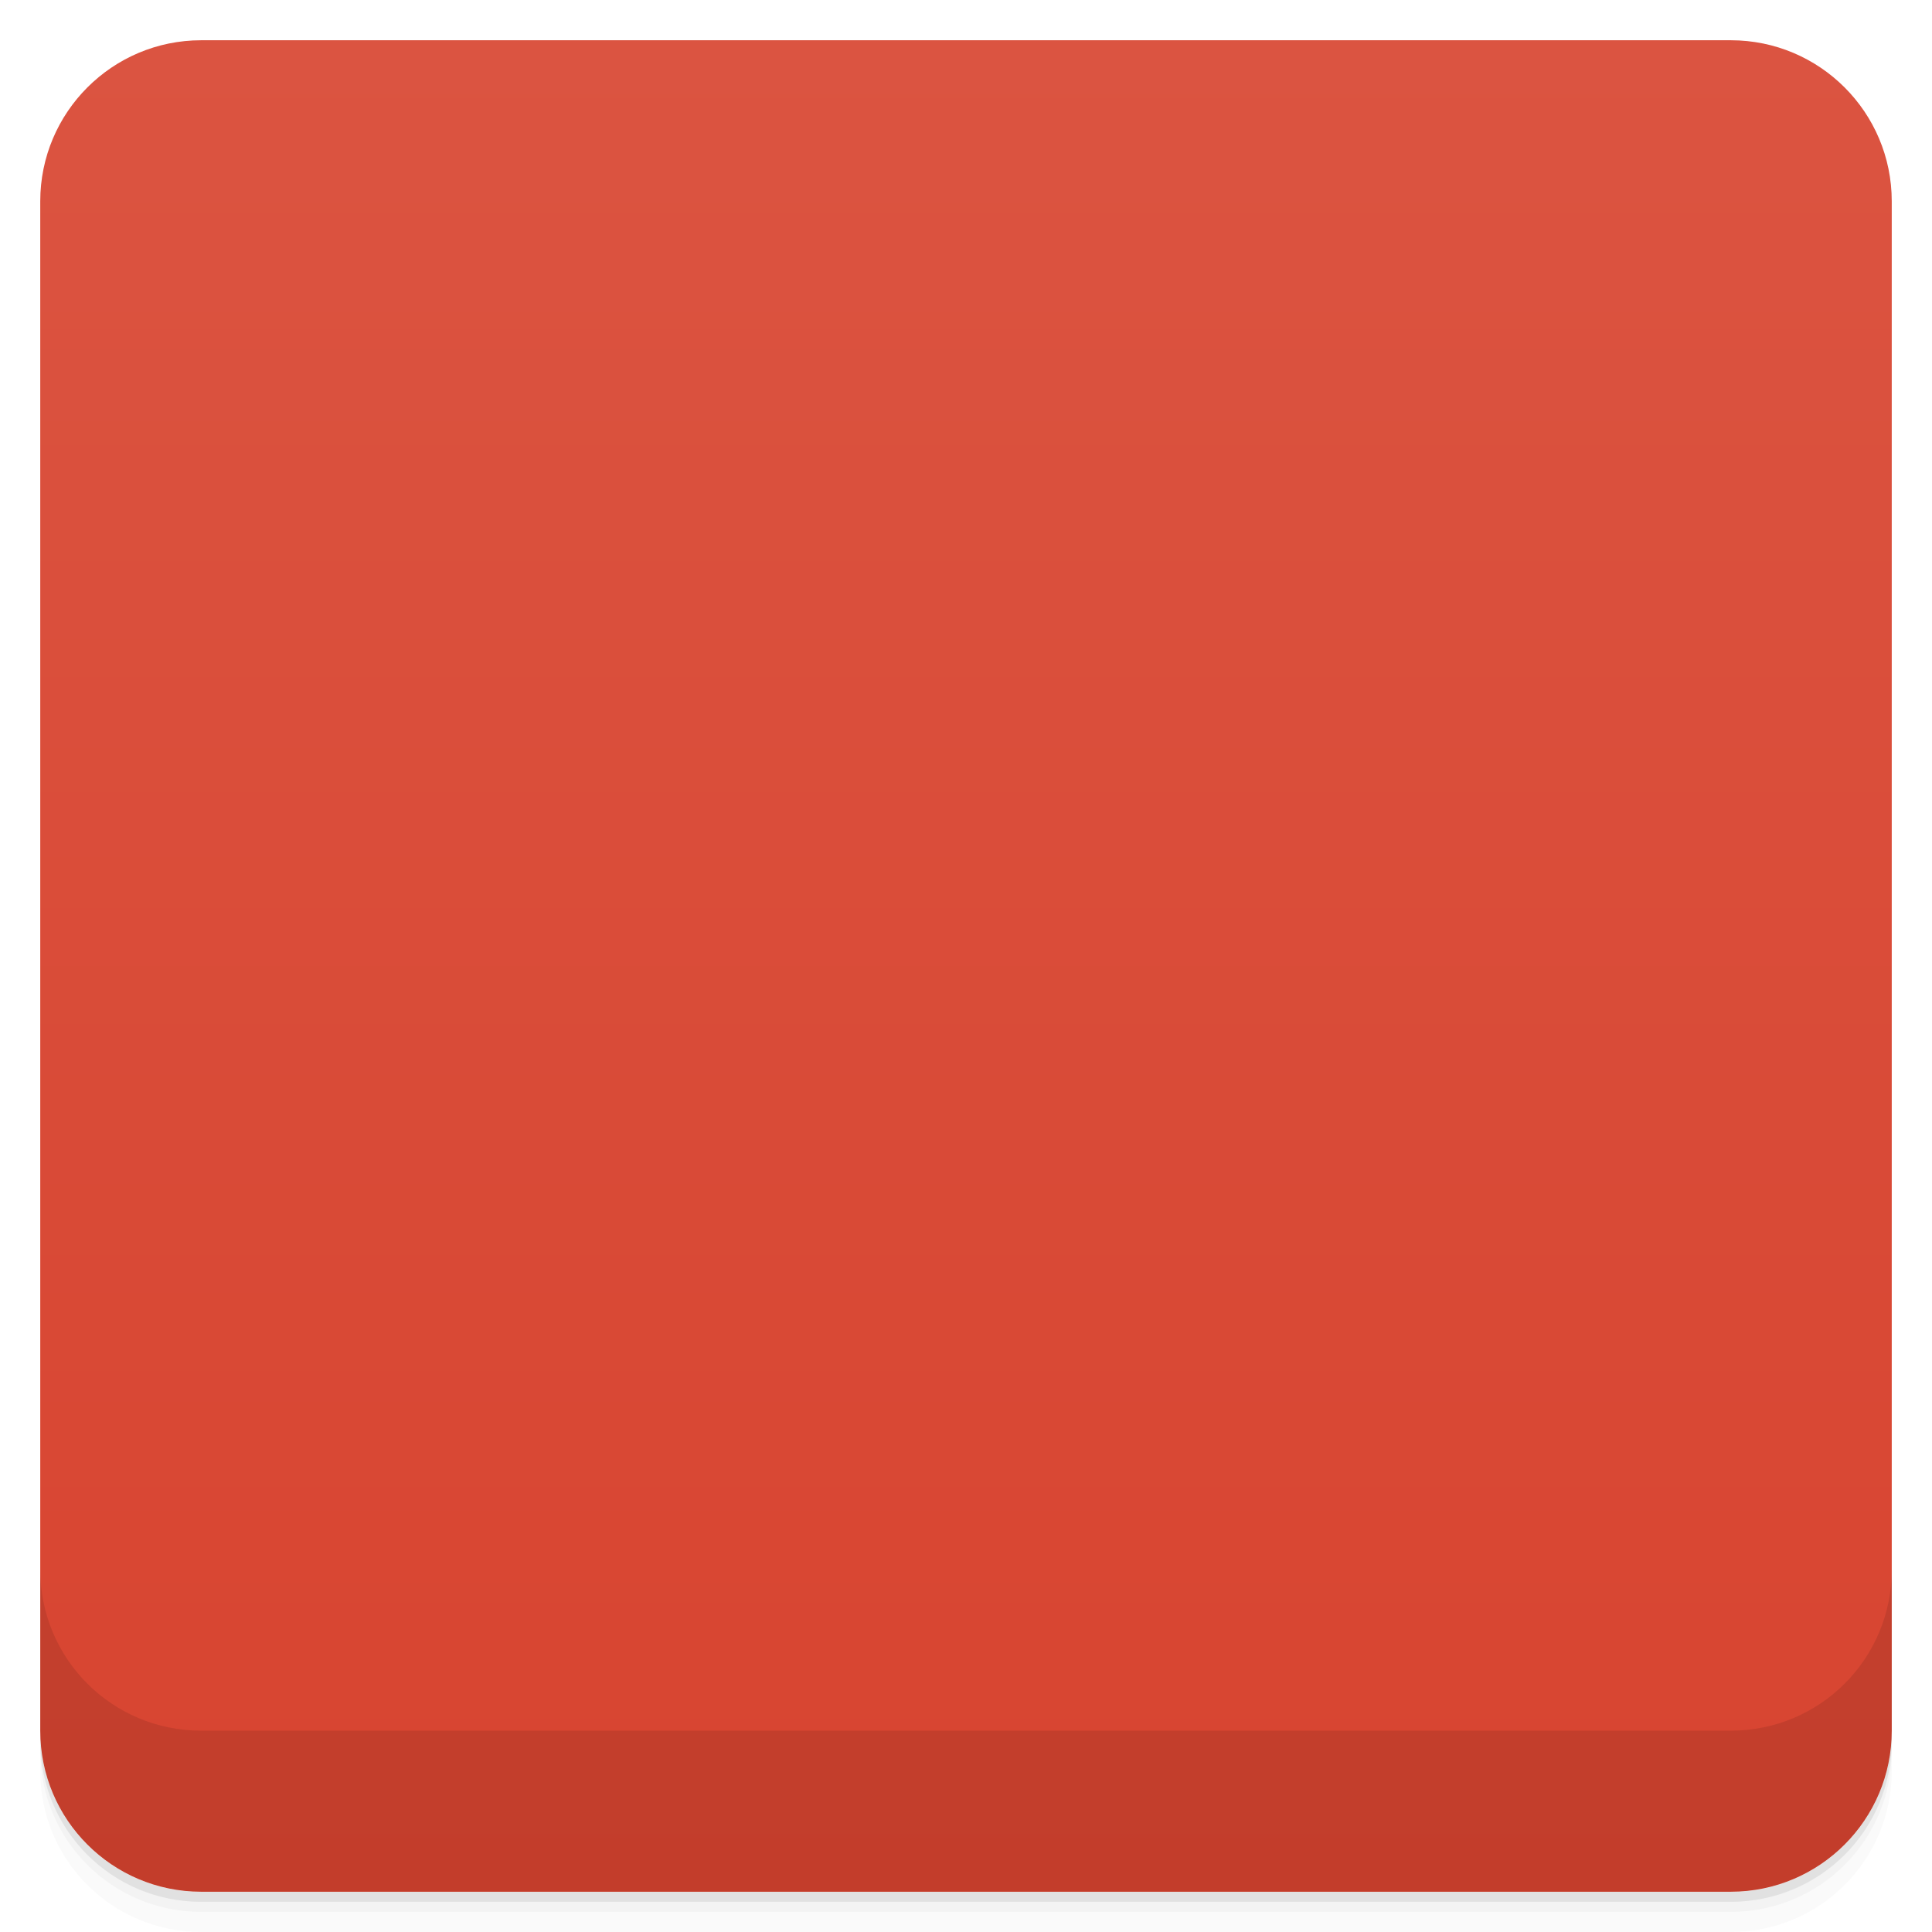
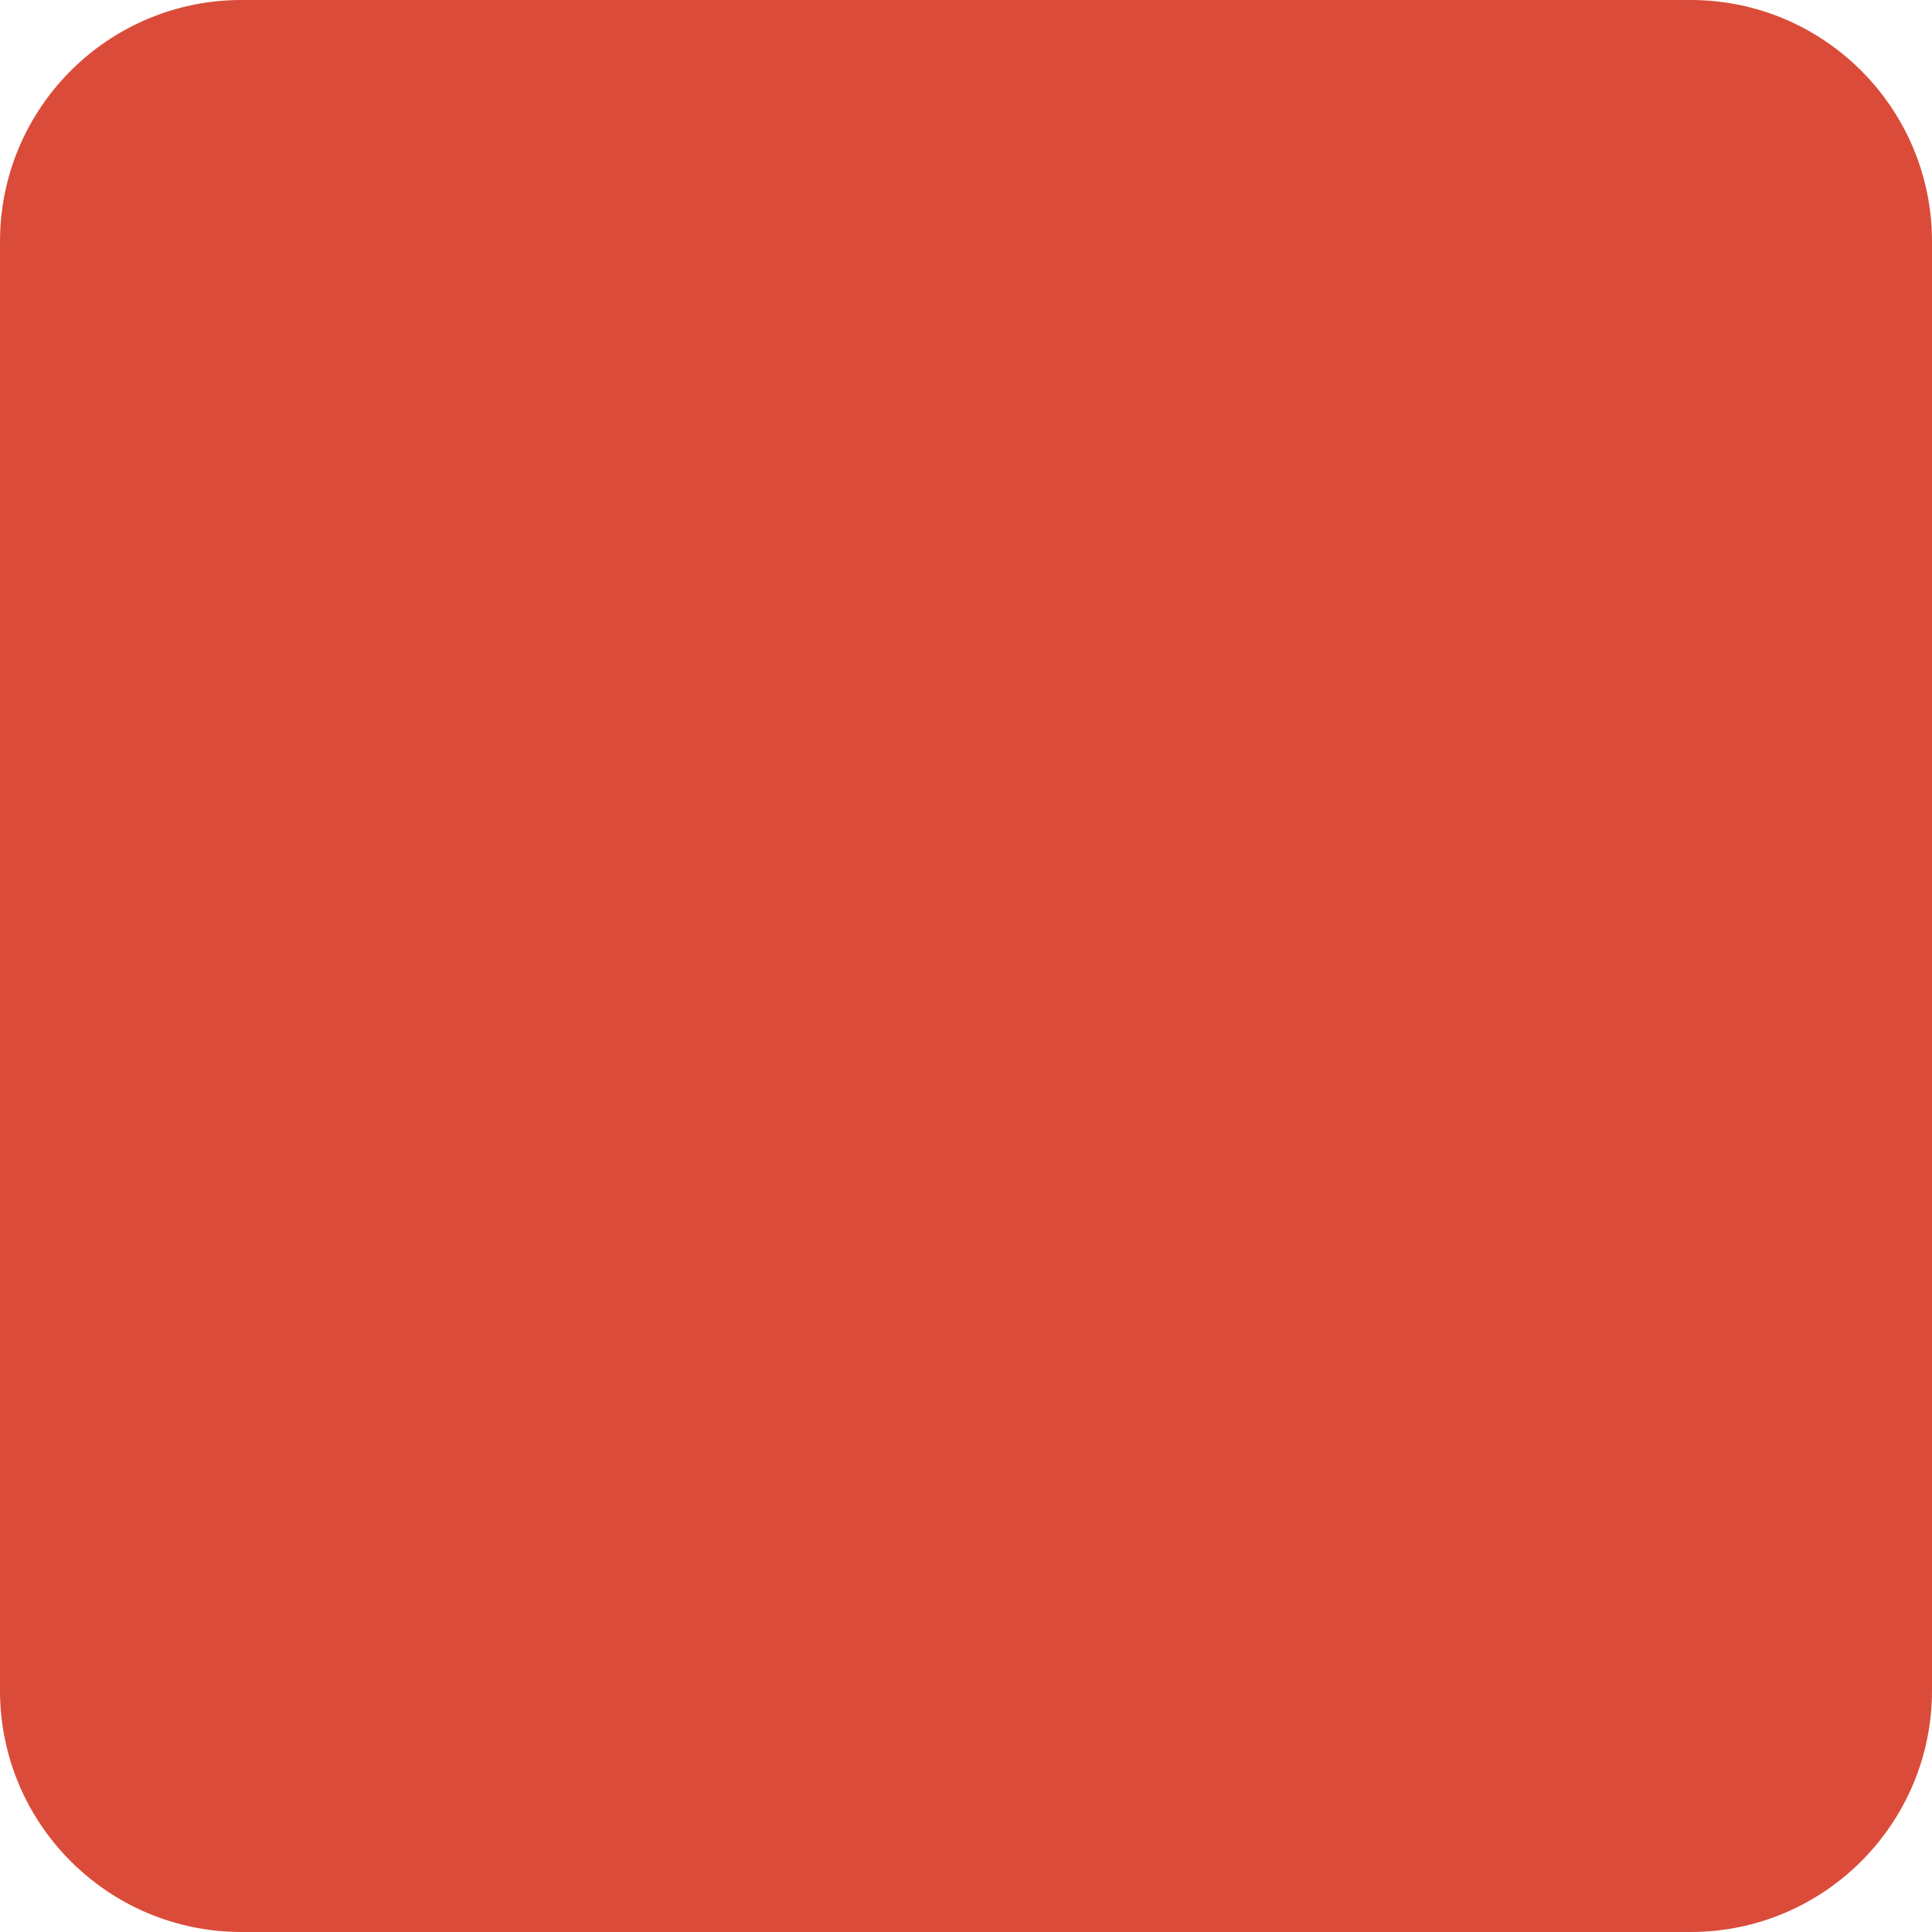
- <svg viewBox="0 0 48 48">
-   <defs>
+ <svg xmlns="http://www.w3.org/2000/svg" viewBox="0 0 24 24" version="1.1" id="svg57" width="24" height="24">
+   <defs id="defs17">
    <linearGradient id="linearGradient3764" x1="1" x2="47" gradientUnits="userSpaceOnUse" gradientTransform="translate(-48,0.00221467)">
-       <stop stop-color="#d84430" stop-opacity="1" />
-       <stop offset="1" stop-color="#db5441" stop-opacity="1" />
+       <stop stop-color="#344e8e" stop-opacity="1" id="stop2" />
+       <stop offset="1" stop-color="#3a569c" stop-opacity="1" id="stop4" />
    </linearGradient>
-     <clipPath id="clipPath-272098452">
-       <g transform="translate(0,-1004.362)">
-         <rect rx="4" y="1005.36" x="1" height="46" width="46" fill="#1890d0" />
+     <clipPath id="clipPath-262885970">
+       <g transform="translate(0,-1004.362)" id="g9">
+         <rect rx="4" y="1005.36" x="1" height="46" width="46" id="rect7" style="fill:#1890d0" />
+       </g>
+     </clipPath>
+     <clipPath id="clipPath-291712625">
+       <g transform="translate(0,-1004.362)" id="g14">
+         <rect rx="4" y="1005.36" x="1" height="46" width="46" id="rect12" style="fill:#1890d0" />
      </g>
    </clipPath>
    <clipPath id="clipPath-286296608">
-       <g transform="translate(0,-1004.362)">
-         <rect rx="4" y="1005.36" x="1" height="46" width="46" fill="#1890d0" />
+       <g transform="translate(0,-1004.362)" id="g14-3">
+         <rect style="fill:#1890d0" rx="4" y="1005.36" x="1" height="46" width="46" id="rect12-6" />
      </g>
    </clipPath>
+     <linearGradient id="linearGradient3764-7" x1="1" x2="47" gradientUnits="userSpaceOnUse" gradientTransform="translate(-48,0.00221467)">
+       <stop stop-color="#d84430" stop-opacity="1" id="stop2-5" />
+       <stop offset="1" stop-color="#db5441" stop-opacity="1" id="stop4-3" />
+     </linearGradient>
  </defs>
-   <g>
-     <path d="m 1 43 l 0 0.25 c 0 2.216 1.784 4 4 4 l 38 0 c 2.216 0 4 -1.784 4 -4 l 0 -0.25 c 0 2.216 -1.784 4 -4 4 l -38 0 c -2.216 0 -4 -1.784 -4 -4 z m 0 0.5 l 0 0.5 c 0 2.216 1.784 4 4 4 l 38 0 c 2.216 0 4 -1.784 4 -4 l 0 -0.5 c 0 2.216 -1.784 4 -4 4 l -38 0 c -2.216 0 -4 -1.784 -4 -4 z" opacity="0.02" />
-     <path d="m 1 43.25 l 0 0.25 c 0 2.216 1.784 4 4 4 l 38 0 c 2.216 0 4 -1.784 4 -4 l 0 -0.25 c 0 2.216 -1.784 4 -4 4 l -38 0 c -2.216 0 -4 -1.784 -4 -4 z" opacity="0.05" />
-     <path d="m 1 43 l 0 0.25 c 0 2.216 1.784 4 4 4 l 38 0 c 2.216 0 4 -1.784 4 -4 l 0 -0.25 c 0 2.216 -1.784 4 -4 4 l -38 0 c -2.216 0 -4 -1.784 -4 -4 z" opacity="0.1" />
+   <g id="g29" transform="matrix(0.5217391,0,0,0.5217391,-0.5217391,-0.5217391)" style="fill:#da4c39;fill-opacity:1">
+     <rect width="46" height="46" x="-47" y="1" rx="5.75" transform="rotate(-90)" id="rect27" style="fill:#da4c39;fill-opacity:1" ry="5.75" />
  </g>
-   <g>
-     <rect width="46" height="46" x="-47" y="1" rx="4" transform="matrix(0,-1,1,0,0,0)" fill="url(#linearGradient3764)" fill-opacity="1" />
-   </g>
-   <g>
-     <g clip-path="url(#clipPath-272098452)">
-       <g opacity="0.1">
-         <g>
-           <path d="m 21.04 13.148 c 0.191 0.148 0.418 0.348 0.676 0.598 c 0.258 0.23 0.508 0.527 0.742 0.883 c 0.238 0.336 0.441 0.734 0.613 1.199 c 0.172 0.461 0.258 0.984 0.258 1.574 c 0 0.586 -0.074 1.102 -0.227 1.543 c -0.148 0.441 -0.355 0.84 -0.613 1.195 c -0.258 0.336 -0.547 0.652 -0.871 0.945 c -0.32 0.273 -0.656 0.535 -1 0.789 c -0.215 0.207 -0.418 0.43 -0.613 0.66 c -0.191 0.23 -0.289 0.523 -0.289 0.883 c 0 0.355 0.098 0.641 0.289 0.848 c 0.195 0.191 0.379 0.359 0.551 0.508 l 1.16 0.879 c 0.344 0.297 0.68 0.59 1 0.883 c 0.344 0.293 0.637 0.609 0.871 0.945 c 0.258 0.336 0.465 0.715 0.613 1.133 c 0.152 0.422 0.227 0.902 0.227 1.449 c 0 0.734 -0.184 1.461 -0.547 2.176 c -0.367 0.711 -0.906 1.344 -1.613 1.887 c -0.711 0.566 -1.605 1.02 -2.68 1.355 c -1.055 0.355 -2.27 0.535 -3.645 0.535 c -1.164 0 -2.184 -0.125 -3.066 -0.379 c -0.859 -0.25 -1.582 -0.586 -2.16 -1.012 c -0.582 -0.418 -1.012 -0.902 -1.293 -1.449 c -0.277 -0.523 -0.418 -1.078 -0.418 -1.668 c 0 -0.566 0.184 -1.219 0.547 -1.953 c 0.348 -0.715 0.992 -1.344 1.938 -1.891 c 0.496 -0.293 1.023 -0.535 1.582 -0.723 c 0.578 -0.168 1.148 -0.305 1.707 -0.41 c 0.566 -0.105 1.086 -0.18 1.582 -0.219 c 0.496 -0.043 0.926 -0.074 1.289 -0.098 c -0.234 -0.293 -0.461 -0.605 -0.676 -0.91 c -0.195 -0.336 -0.289 -0.746 -0.289 -1.23 c 0 -0.273 0.031 -0.492 0.094 -0.66 c 0.066 -0.191 0.148 -0.379 0.23 -0.566 c -0.172 0.02 -0.348 0.039 -0.52 0.063 c -0.172 0 -0.344 0 -0.516 0 c -0.859 0 -1.625 -0.137 -2.289 -0.406 c -0.668 -0.293 -1.227 -0.676 -1.68 -1.137 c -0.453 -0.465 -0.797 -0.984 -1.031 -1.578 c -0.238 -0.602 -0.355 -1.215 -0.355 -1.82 c 0 -0.734 0.172 -1.473 0.52 -2.207 c 0.344 -0.754 0.855 -1.426 1.551 -2.023 c 0.922 -0.73 1.891 -1.207 2.902 -1.418 c 1.027 -0.207 1.984 -0.313 2.871 -0.313 l 6.645 0 l -2.066 1.133 l -2 0 m -3.551 8.883 c 0.41 0 0.816 -0.086 1.195 -0.254 c 0.406 -0.168 0.742 -0.375 1 -0.629 c 0.363 -0.355 0.59 -0.754 0.676 -1.195 c 0.086 -0.438 0.129 -0.809 0.129 -1.102 c 0 -0.57 -0.086 -1.188 -0.258 -1.859 c -0.172 -0.672 -0.43 -1.301 -0.77 -1.891 c -0.348 -0.586 -0.773 -1.07 -1.289 -1.449 c -0.496 -0.398 -1.078 -0.598 -1.742 -0.598 c -0.434 0 -0.855 0.094 -1.258 0.285 c -0.41 0.188 -0.742 0.438 -1 0.754 c -0.277 0.336 -0.477 0.703 -0.578 1.102 c -0.086 0.398 -0.129 0.809 -0.129 1.23 c 0 0.523 0.07 1.113 0.227 1.762 c 0.172 0.652 0.418 1.262 0.742 1.828 c 0.344 0.566 0.762 1.051 1.258 1.449 c 0.523 0.379 1.117 0.566 1.805 0.566 m 4.777 9.262 c 0 -0.402 -0.078 -0.77 -0.227 -1.105 c -0.133 -0.313 -0.336 -0.629 -0.613 -0.945 c -0.281 -0.313 -0.648 -0.637 -1.098 -0.973 c -0.453 -0.336 -0.98 -0.715 -1.582 -1.137 c -0.133 -0.02 -0.246 -0.031 -0.355 -0.031 c -0.086 0 -0.215 0 -0.387 0 c -0.066 0 -0.215 0 -0.449 0 c -0.238 0.023 -0.516 0.043 -0.84 0.063 c -0.324 0.043 -0.668 0.102 -1.031 0.16 c -0.367 0.082 -0.723 0.176 -1.063 0.281 c -0.176 0.063 -0.418 0.16 -0.742 0.285 c -0.301 0.145 -0.605 0.344 -0.902 0.598 c -0.301 0.25 -0.57 0.566 -0.809 0.945 c -0.215 0.379 -0.32 0.852 -0.32 1.418 c 0 1.133 0.504 2.059 1.516 2.77 c 1.031 0.715 2.418 1.07 4.16 1.07 c 1.566 0 2.73 -0.324 3.523 -0.977 c 0.813 -0.629 1.227 -1.438 1.227 -2.422" stroke="none" fill-rule="nonzero" fill-opacity="1" fill="#000" />
-           <path d="m 34 16.738 l 0 5.262 l 5 0 l 0 2 l -5 0 l 0 5 l -2 0 l 0 -5 l -5 0 l 0 -2 l 5 0 l 0 -5.262" stroke="none" fill-rule="nonzero" fill-opacity="1" fill="#000" />
+   <g id="g49" transform="matrix(0.6560078,0,0,0.6560078,-3.14574,-3.619559)">
+     <g transform="matrix(0.9527818,0,0,0.9527818,1.172975,1.89604)" id="g53">
+       <g clip-path="url(#clipPath-286296608)" id="g51">
+         <g transform="translate(0,-1)" id="g49-2">
+           <g id="g47">
+             <path style="fill:#f9f9f9;fill-opacity:1;fill-rule:nonzero;stroke:none" d="m 21.04,13.148 c 0.191,0.148 0.418,0.348 0.676,0.598 0.258,0.23 0.508,0.527 0.742,0.883 0.238,0.336 0.441,0.734 0.613,1.199 0.172,0.461 0.258,0.984 0.258,1.574 0,0.586 -0.074,1.102 -0.227,1.543 -0.148,0.441 -0.355,0.84 -0.613,1.195 -0.258,0.336 -0.547,0.652 -0.871,0.945 -0.32,0.273 -0.656,0.535 -1,0.789 -0.215,0.207 -0.418,0.43 -0.613,0.66 -0.191,0.23 -0.289,0.523 -0.289,0.883 0,0.355 0.098,0.641 0.289,0.848 0.195,0.191 0.379,0.359 0.551,0.508 l 1.16,0.879 c 0.344,0.297 0.68,0.59 1,0.883 0.344,0.293 0.637,0.609 0.871,0.945 0.258,0.336 0.465,0.715 0.613,1.133 0.152,0.422 0.227,0.902 0.227,1.449 0,0.734 -0.184,1.461 -0.547,2.176 -0.367,0.711 -0.906,1.344 -1.613,1.887 -0.711,0.566 -1.605,1.02 -2.68,1.355 -1.055,0.355 -2.27,0.535 -3.645,0.535 -1.164,0 -2.184,-0.125 -3.066,-0.379 -0.859,-0.25 -1.582,-0.586 -2.16,-1.012 C 10.134,34.206 9.704,33.722 9.423,33.175 9.146,32.652 9.005,32.097 9.005,31.507 c 0,-0.566 0.184,-1.219 0.547,-1.953 0.348,-0.715 0.992,-1.344 1.938,-1.891 0.496,-0.293 1.023,-0.535 1.582,-0.723 0.578,-0.168 1.148,-0.305 1.707,-0.41 0.566,-0.105 1.086,-0.18 1.582,-0.219 0.496,-0.043 0.926,-0.074 1.289,-0.098 -0.234,-0.293 -0.461,-0.605 -0.676,-0.91 -0.195,-0.336 -0.289,-0.746 -0.289,-1.23 0,-0.273 0.031,-0.492 0.094,-0.66 0.066,-0.191 0.148,-0.379 0.23,-0.566 -0.172,0.02 -0.348,0.039 -0.52,0.063 -0.172,0 -0.344,0 -0.516,0 -0.859,0 -1.625,-0.137 -2.289,-0.406 -0.668,-0.293 -1.227,-0.676 -1.68,-1.137 -0.453,-0.465 -0.797,-0.984 -1.031,-1.578 -0.238,-0.602 -0.355,-1.215 -0.355,-1.82 0,-0.734 0.172,-1.473 0.52,-2.207 0.344,-0.754 0.855,-1.426 1.551,-2.023 0.922,-0.73 1.891,-1.207 2.902,-1.418 1.027,-0.207 1.984,-0.313 2.871,-0.313 h 6.645 l -2.066,1.133 h -2 m -3.551,8.883 c 0.41,0 0.816,-0.086 1.195,-0.254 0.406,-0.168 0.742,-0.375 1,-0.629 0.363,-0.355 0.59,-0.754 0.676,-1.195 0.086,-0.438 0.129,-0.809 0.129,-1.102 0,-0.57 -0.086,-1.188 -0.258,-1.859 -0.172,-0.672 -0.43,-1.301 -0.77,-1.891 -0.348,-0.586 -0.773,-1.07 -1.289,-1.449 -0.496,-0.398 -1.078,-0.598 -1.742,-0.598 -0.434,0 -0.855,0.094 -1.258,0.285 -0.41,0.188 -0.742,0.438 -1,0.754 -0.277,0.336 -0.477,0.703 -0.578,1.102 -0.086,0.398 -0.129,0.809 -0.129,1.23 0,0.523 0.07,1.113 0.227,1.762 0.172,0.652 0.418,1.262 0.742,1.828 0.344,0.566 0.762,1.051 1.258,1.449 0.523,0.379 1.117,0.566 1.805,0.566 m 4.777,9.262 c 0,-0.402 -0.078,-0.77 -0.227,-1.105 -0.133,-0.313 -0.336,-0.629 -0.613,-0.945 -0.281,-0.313 -0.648,-0.637 -1.098,-0.973 -0.453,-0.336 -0.98,-0.715 -1.582,-1.137 -0.133,-0.02 -0.246,-0.031 -0.355,-0.031 -0.086,0 -0.215,0 -0.387,0 -0.066,0 -0.215,0 -0.449,0 -0.238,0.023 -0.516,0.043 -0.84,0.063 -0.324,0.043 -0.668,0.102 -1.031,0.16 -0.367,0.082 -0.723,0.176 -1.063,0.281 -0.176,0.063 -0.418,0.16 -0.742,0.285 -0.301,0.145 -0.605,0.344 -0.902,0.598 -0.301,0.25 -0.57,0.566 -0.809,0.945 -0.215,0.379 -0.32,0.852 -0.32,1.418 0,1.133 0.504,2.059 1.516,2.77 1.031,0.715 2.418,1.07 4.16,1.07 1.566,0 2.73,-0.324 3.523,-0.977 0.813,-0.629 1.227,-1.438 1.227,-2.422" id="path43" />
+             <path style="fill:#f9f9f9;fill-opacity:1;fill-rule:nonzero;stroke:none" d="m 34.2,17.6 v 4.8 H 39 V 24 h -4.8 v 4.8 H 32.6 V 24 h -4.8 v -1.6 h 4.8 v -4.8" id="path45" />
+           </g>
        </g>
      </g>
    </g>
  </g>
-   <g>
-     <g clip-path="url(#clipPath-286296608)">
-       <g transform="translate(0,-1)">
-         <g>
-           <path d="m 21.04 13.148 c 0.191 0.148 0.418 0.348 0.676 0.598 c 0.258 0.23 0.508 0.527 0.742 0.883 c 0.238 0.336 0.441 0.734 0.613 1.199 c 0.172 0.461 0.258 0.984 0.258 1.574 c 0 0.586 -0.074 1.102 -0.227 1.543 c -0.148 0.441 -0.355 0.84 -0.613 1.195 c -0.258 0.336 -0.547 0.652 -0.871 0.945 c -0.32 0.273 -0.656 0.535 -1 0.789 c -0.215 0.207 -0.418 0.43 -0.613 0.66 c -0.191 0.23 -0.289 0.523 -0.289 0.883 c 0 0.355 0.098 0.641 0.289 0.848 c 0.195 0.191 0.379 0.359 0.551 0.508 l 1.16 0.879 c 0.344 0.297 0.68 0.59 1 0.883 c 0.344 0.293 0.637 0.609 0.871 0.945 c 0.258 0.336 0.465 0.715 0.613 1.133 c 0.152 0.422 0.227 0.902 0.227 1.449 c 0 0.734 -0.184 1.461 -0.547 2.176 c -0.367 0.711 -0.906 1.344 -1.613 1.887 c -0.711 0.566 -1.605 1.02 -2.68 1.355 c -1.055 0.355 -2.27 0.535 -3.645 0.535 c -1.164 0 -2.184 -0.125 -3.066 -0.379 c -0.859 -0.25 -1.582 -0.586 -2.16 -1.012 c -0.582 -0.418 -1.012 -0.902 -1.293 -1.449 c -0.277 -0.523 -0.418 -1.078 -0.418 -1.668 c 0 -0.566 0.184 -1.219 0.547 -1.953 c 0.348 -0.715 0.992 -1.344 1.938 -1.891 c 0.496 -0.293 1.023 -0.535 1.582 -0.723 c 0.578 -0.168 1.148 -0.305 1.707 -0.41 c 0.566 -0.105 1.086 -0.18 1.582 -0.219 c 0.496 -0.043 0.926 -0.074 1.289 -0.098 c -0.234 -0.293 -0.461 -0.605 -0.676 -0.91 c -0.195 -0.336 -0.289 -0.746 -0.289 -1.23 c 0 -0.273 0.031 -0.492 0.094 -0.66 c 0.066 -0.191 0.148 -0.379 0.23 -0.566 c -0.172 0.02 -0.348 0.039 -0.52 0.063 c -0.172 0 -0.344 0 -0.516 0 c -0.859 0 -1.625 -0.137 -2.289 -0.406 c -0.668 -0.293 -1.227 -0.676 -1.68 -1.137 c -0.453 -0.465 -0.797 -0.984 -1.031 -1.578 c -0.238 -0.602 -0.355 -1.215 -0.355 -1.82 c 0 -0.734 0.172 -1.473 0.52 -2.207 c 0.344 -0.754 0.855 -1.426 1.551 -2.023 c 0.922 -0.73 1.891 -1.207 2.902 -1.418 c 1.027 -0.207 1.984 -0.313 2.871 -0.313 l 6.645 0 l -2.066 1.133 l -2 0 m -3.551 8.883 c 0.41 0 0.816 -0.086 1.195 -0.254 c 0.406 -0.168 0.742 -0.375 1 -0.629 c 0.363 -0.355 0.59 -0.754 0.676 -1.195 c 0.086 -0.438 0.129 -0.809 0.129 -1.102 c 0 -0.57 -0.086 -1.188 -0.258 -1.859 c -0.172 -0.672 -0.43 -1.301 -0.77 -1.891 c -0.348 -0.586 -0.773 -1.07 -1.289 -1.449 c -0.496 -0.398 -1.078 -0.598 -1.742 -0.598 c -0.434 0 -0.855 0.094 -1.258 0.285 c -0.41 0.188 -0.742 0.438 -1 0.754 c -0.277 0.336 -0.477 0.703 -0.578 1.102 c -0.086 0.398 -0.129 0.809 -0.129 1.23 c 0 0.523 0.07 1.113 0.227 1.762 c 0.172 0.652 0.418 1.262 0.742 1.828 c 0.344 0.566 0.762 1.051 1.258 1.449 c 0.523 0.379 1.117 0.566 1.805 0.566 m 4.777 9.262 c 0 -0.402 -0.078 -0.77 -0.227 -1.105 c -0.133 -0.313 -0.336 -0.629 -0.613 -0.945 c -0.281 -0.313 -0.648 -0.637 -1.098 -0.973 c -0.453 -0.336 -0.98 -0.715 -1.582 -1.137 c -0.133 -0.02 -0.246 -0.031 -0.355 -0.031 c -0.086 0 -0.215 0 -0.387 0 c -0.066 0 -0.215 0 -0.449 0 c -0.238 0.023 -0.516 0.043 -0.84 0.063 c -0.324 0.043 -0.668 0.102 -1.031 0.16 c -0.367 0.082 -0.723 0.176 -1.063 0.281 c -0.176 0.063 -0.418 0.16 -0.742 0.285 c -0.301 0.145 -0.605 0.344 -0.902 0.598 c -0.301 0.25 -0.57 0.566 -0.809 0.945 c -0.215 0.379 -0.32 0.852 -0.32 1.418 c 0 1.133 0.504 2.059 1.516 2.77 c 1.031 0.715 2.418 1.07 4.16 1.07 c 1.566 0 2.73 -0.324 3.523 -0.977 c 0.813 -0.629 1.227 -1.438 1.227 -2.422" fill="#f9f9f9" stroke="none" fill-rule="nonzero" fill-opacity="1" />
-           <path d="m 34 16.738 l 0 5.262 l 5 0 l 0 2 l -5 0 l 0 5 l -2 0 l 0 -5 l -5 0 l 0 -2 l 5 0 l 0 -5.262" fill="#f9f9f9" stroke="none" fill-rule="nonzero" fill-opacity="1" />
-         </g>
-       </g>
-     </g>
-   </g>
-   <g>
-     <g transform="translate(0,-1004.362)">
-       <path d="m 1 1043.36 0 4 c 0 2.216 1.784 4 4 4 l 38 0 c 2.216 0 4 -1.784 4 -4 l 0 -4 c 0 2.216 -1.784 4 -4 4 l -38 0 c -2.216 0 -4 -1.784 -4 -4 z" opacity="0.1" />
-     </g>
-   </g>
</svg>
